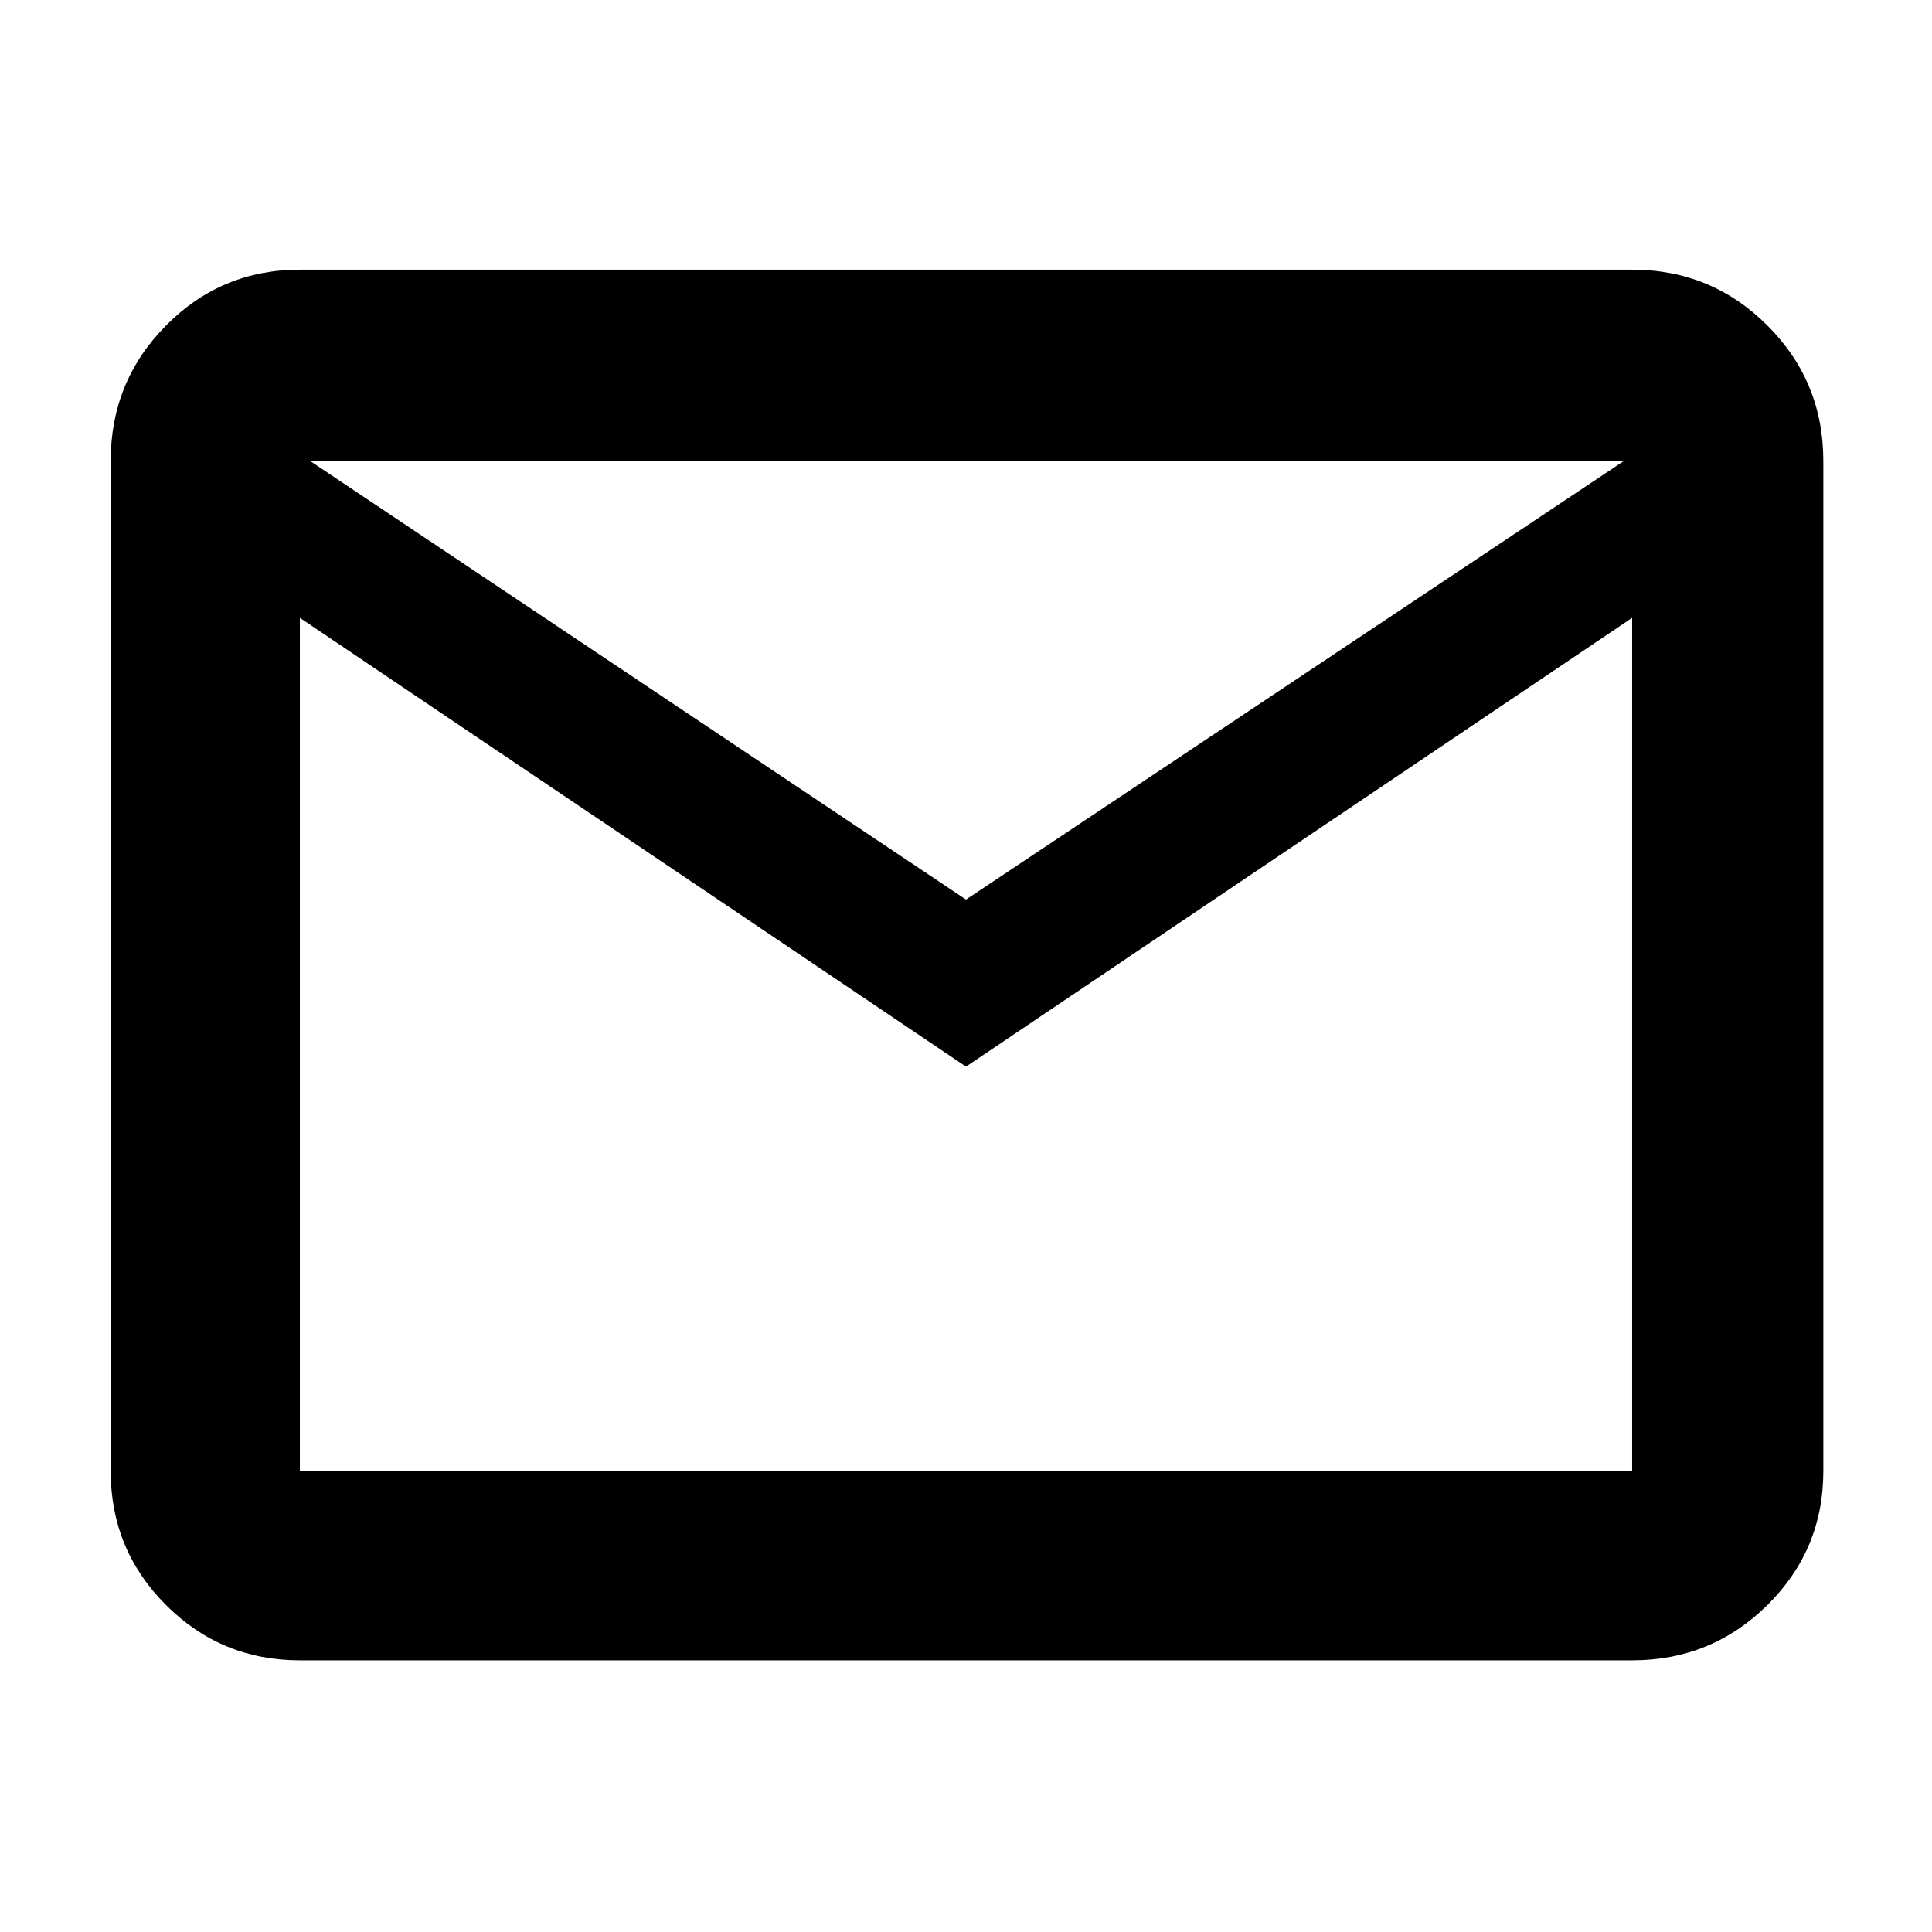
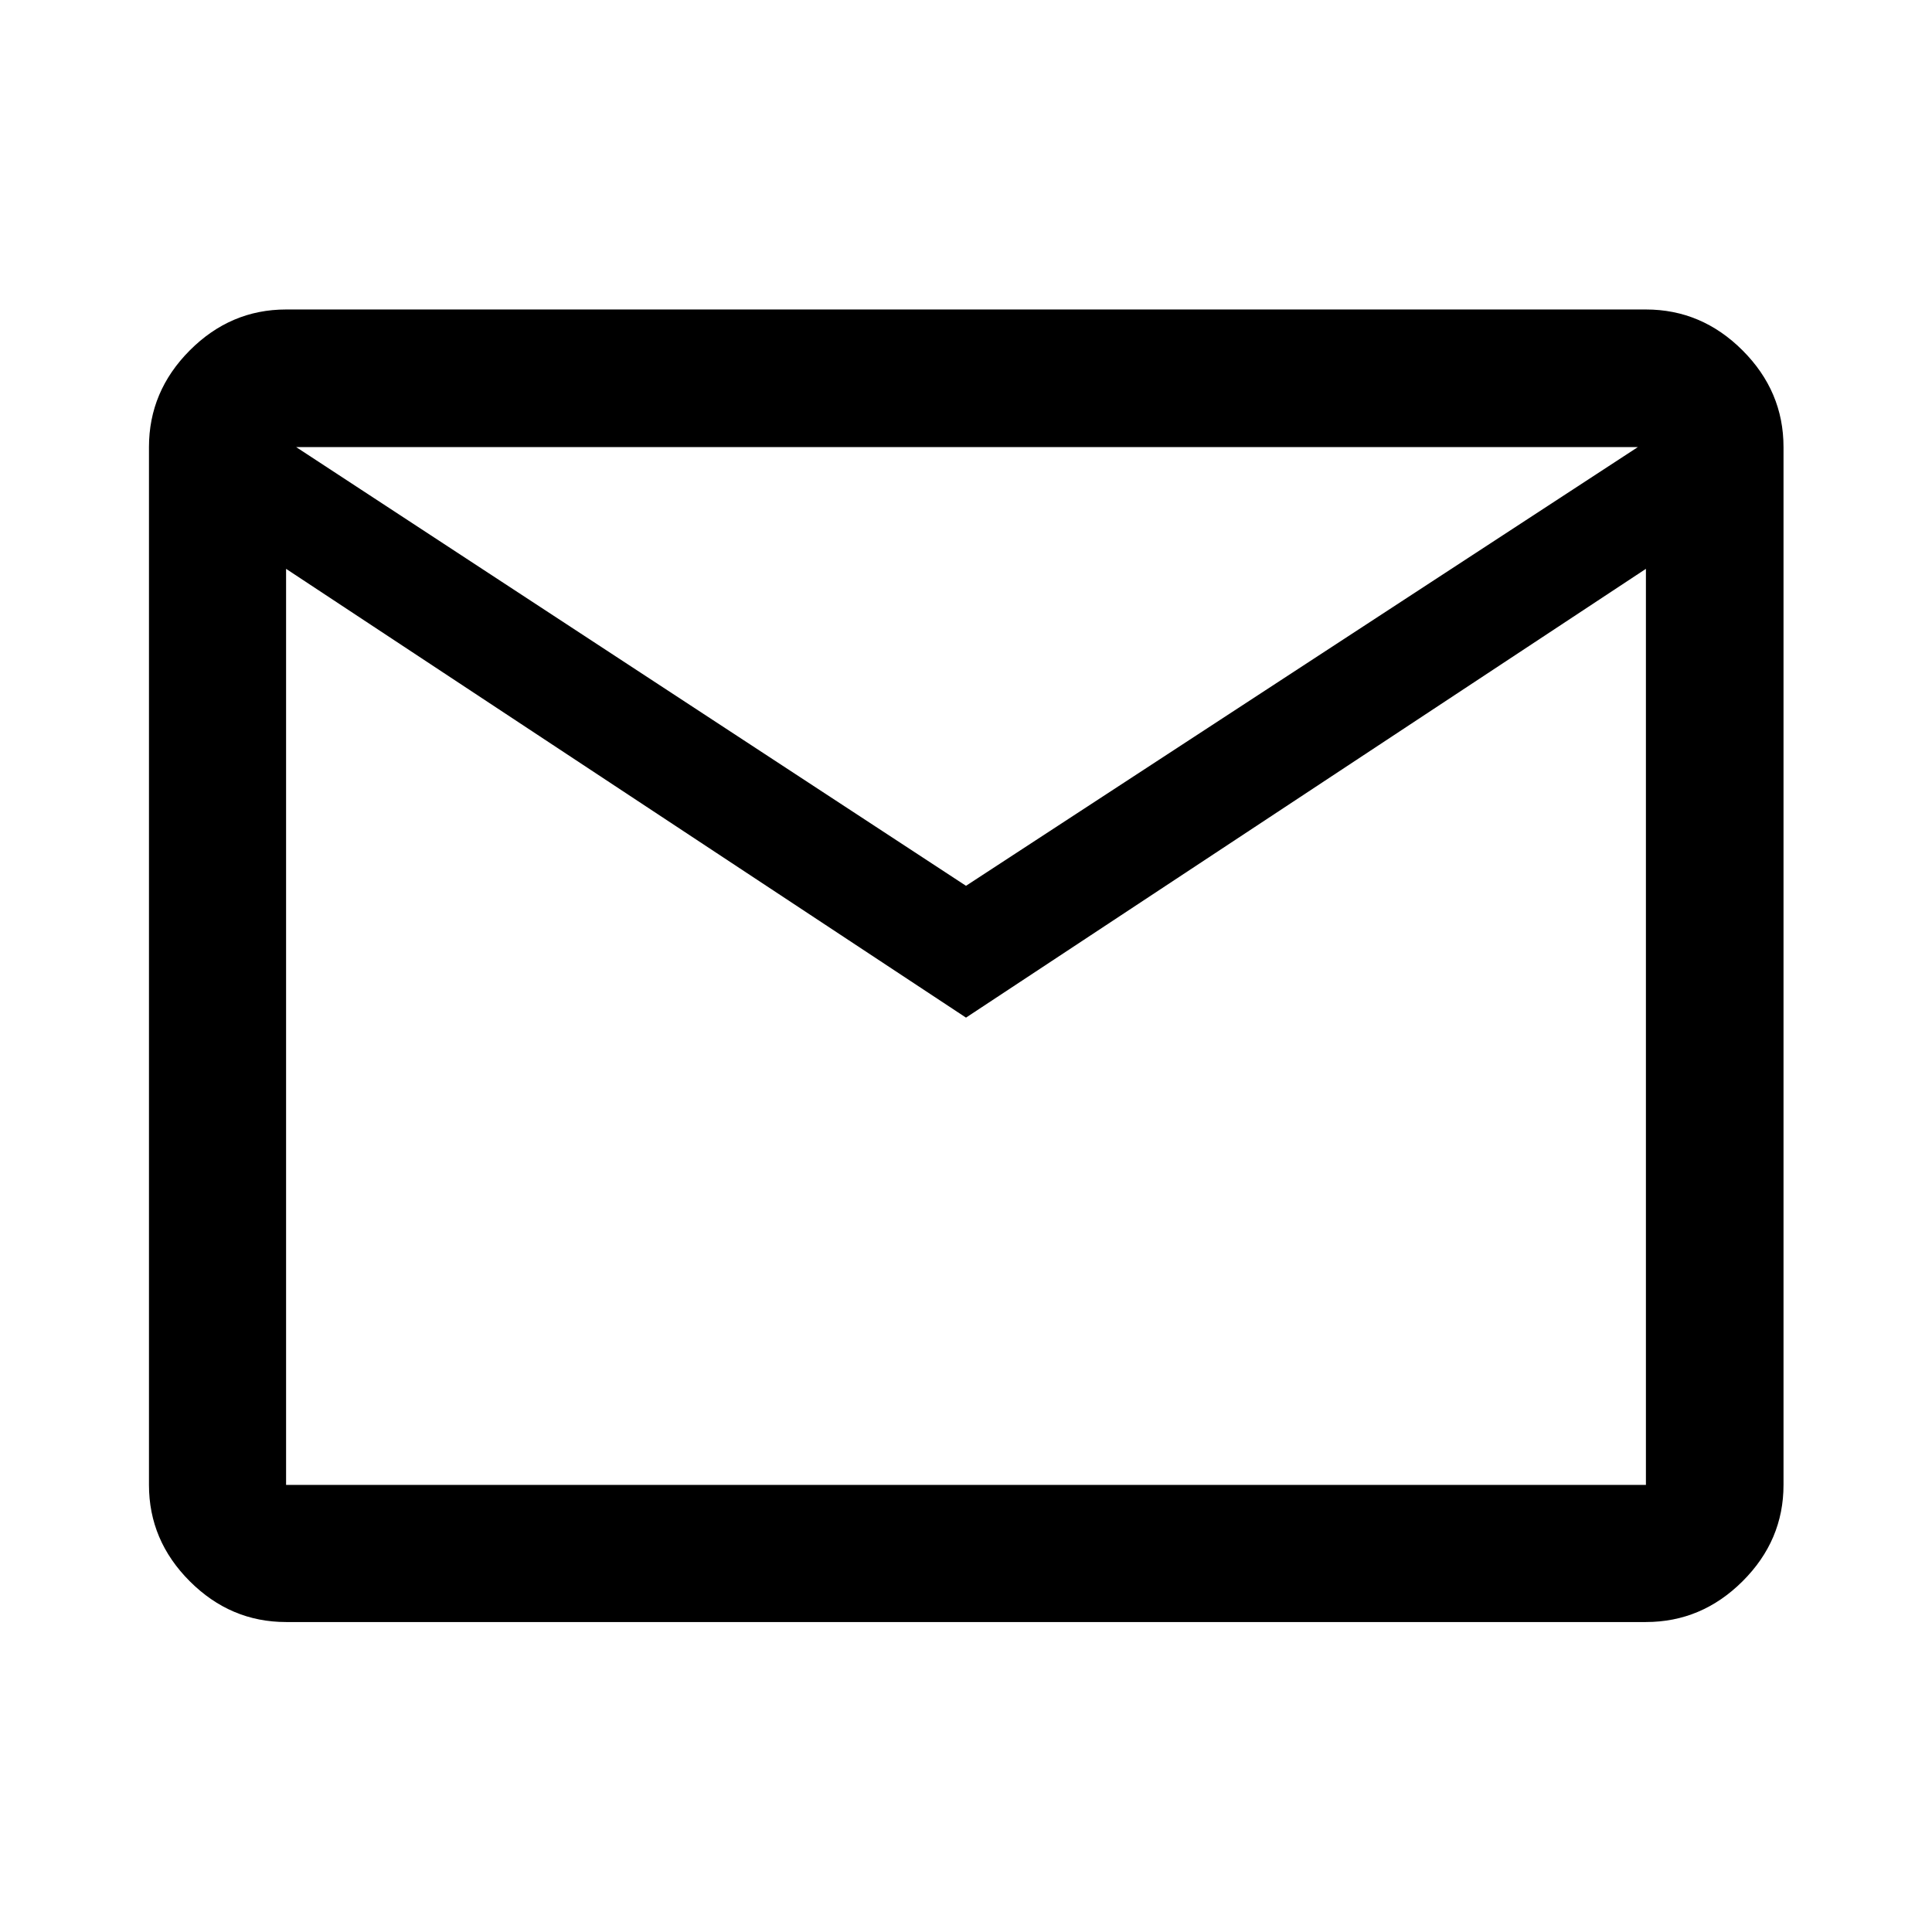
<svg xmlns="http://www.w3.org/2000/svg" height="48" viewBox="0 -960 960 960" width="48">
-   <path d="M149-135q-39.05 0-66.525-27.475Q55-189.95 55-229v-502q0-39.463 27.475-67.231Q109.95-826 149-826h662q39.463 0 67.231 27.769Q906-770.463 906-731v502q0 39.05-27.769 66.525Q850.463-135 811-135H149Zm331-295L149-653v424h662v-424L480-430Zm0-83 327-218H154l326 218ZM149-653v-78 502-424Z" />
+   <path d="M142.152-154.022q-27.599 0-47.865-20.265-20.265-20.266-20.265-47.865v-515.696q0-27.697 20.265-48.033 20.266-20.337 47.865-20.337h675.696q27.697 0 48.033 20.337 20.337 20.336 20.337 48.033v515.696q0 27.599-20.337 47.865-20.336 20.265-48.033 20.265H142.152ZM480-454.348l-337.848-223v455.196h675.696v-455.196L480-454.348Zm0-65.5 333.848-218H147.152l332.848 218Zm-337.848-157.5v-60.5 515.696-455.196Z" />
</svg>
